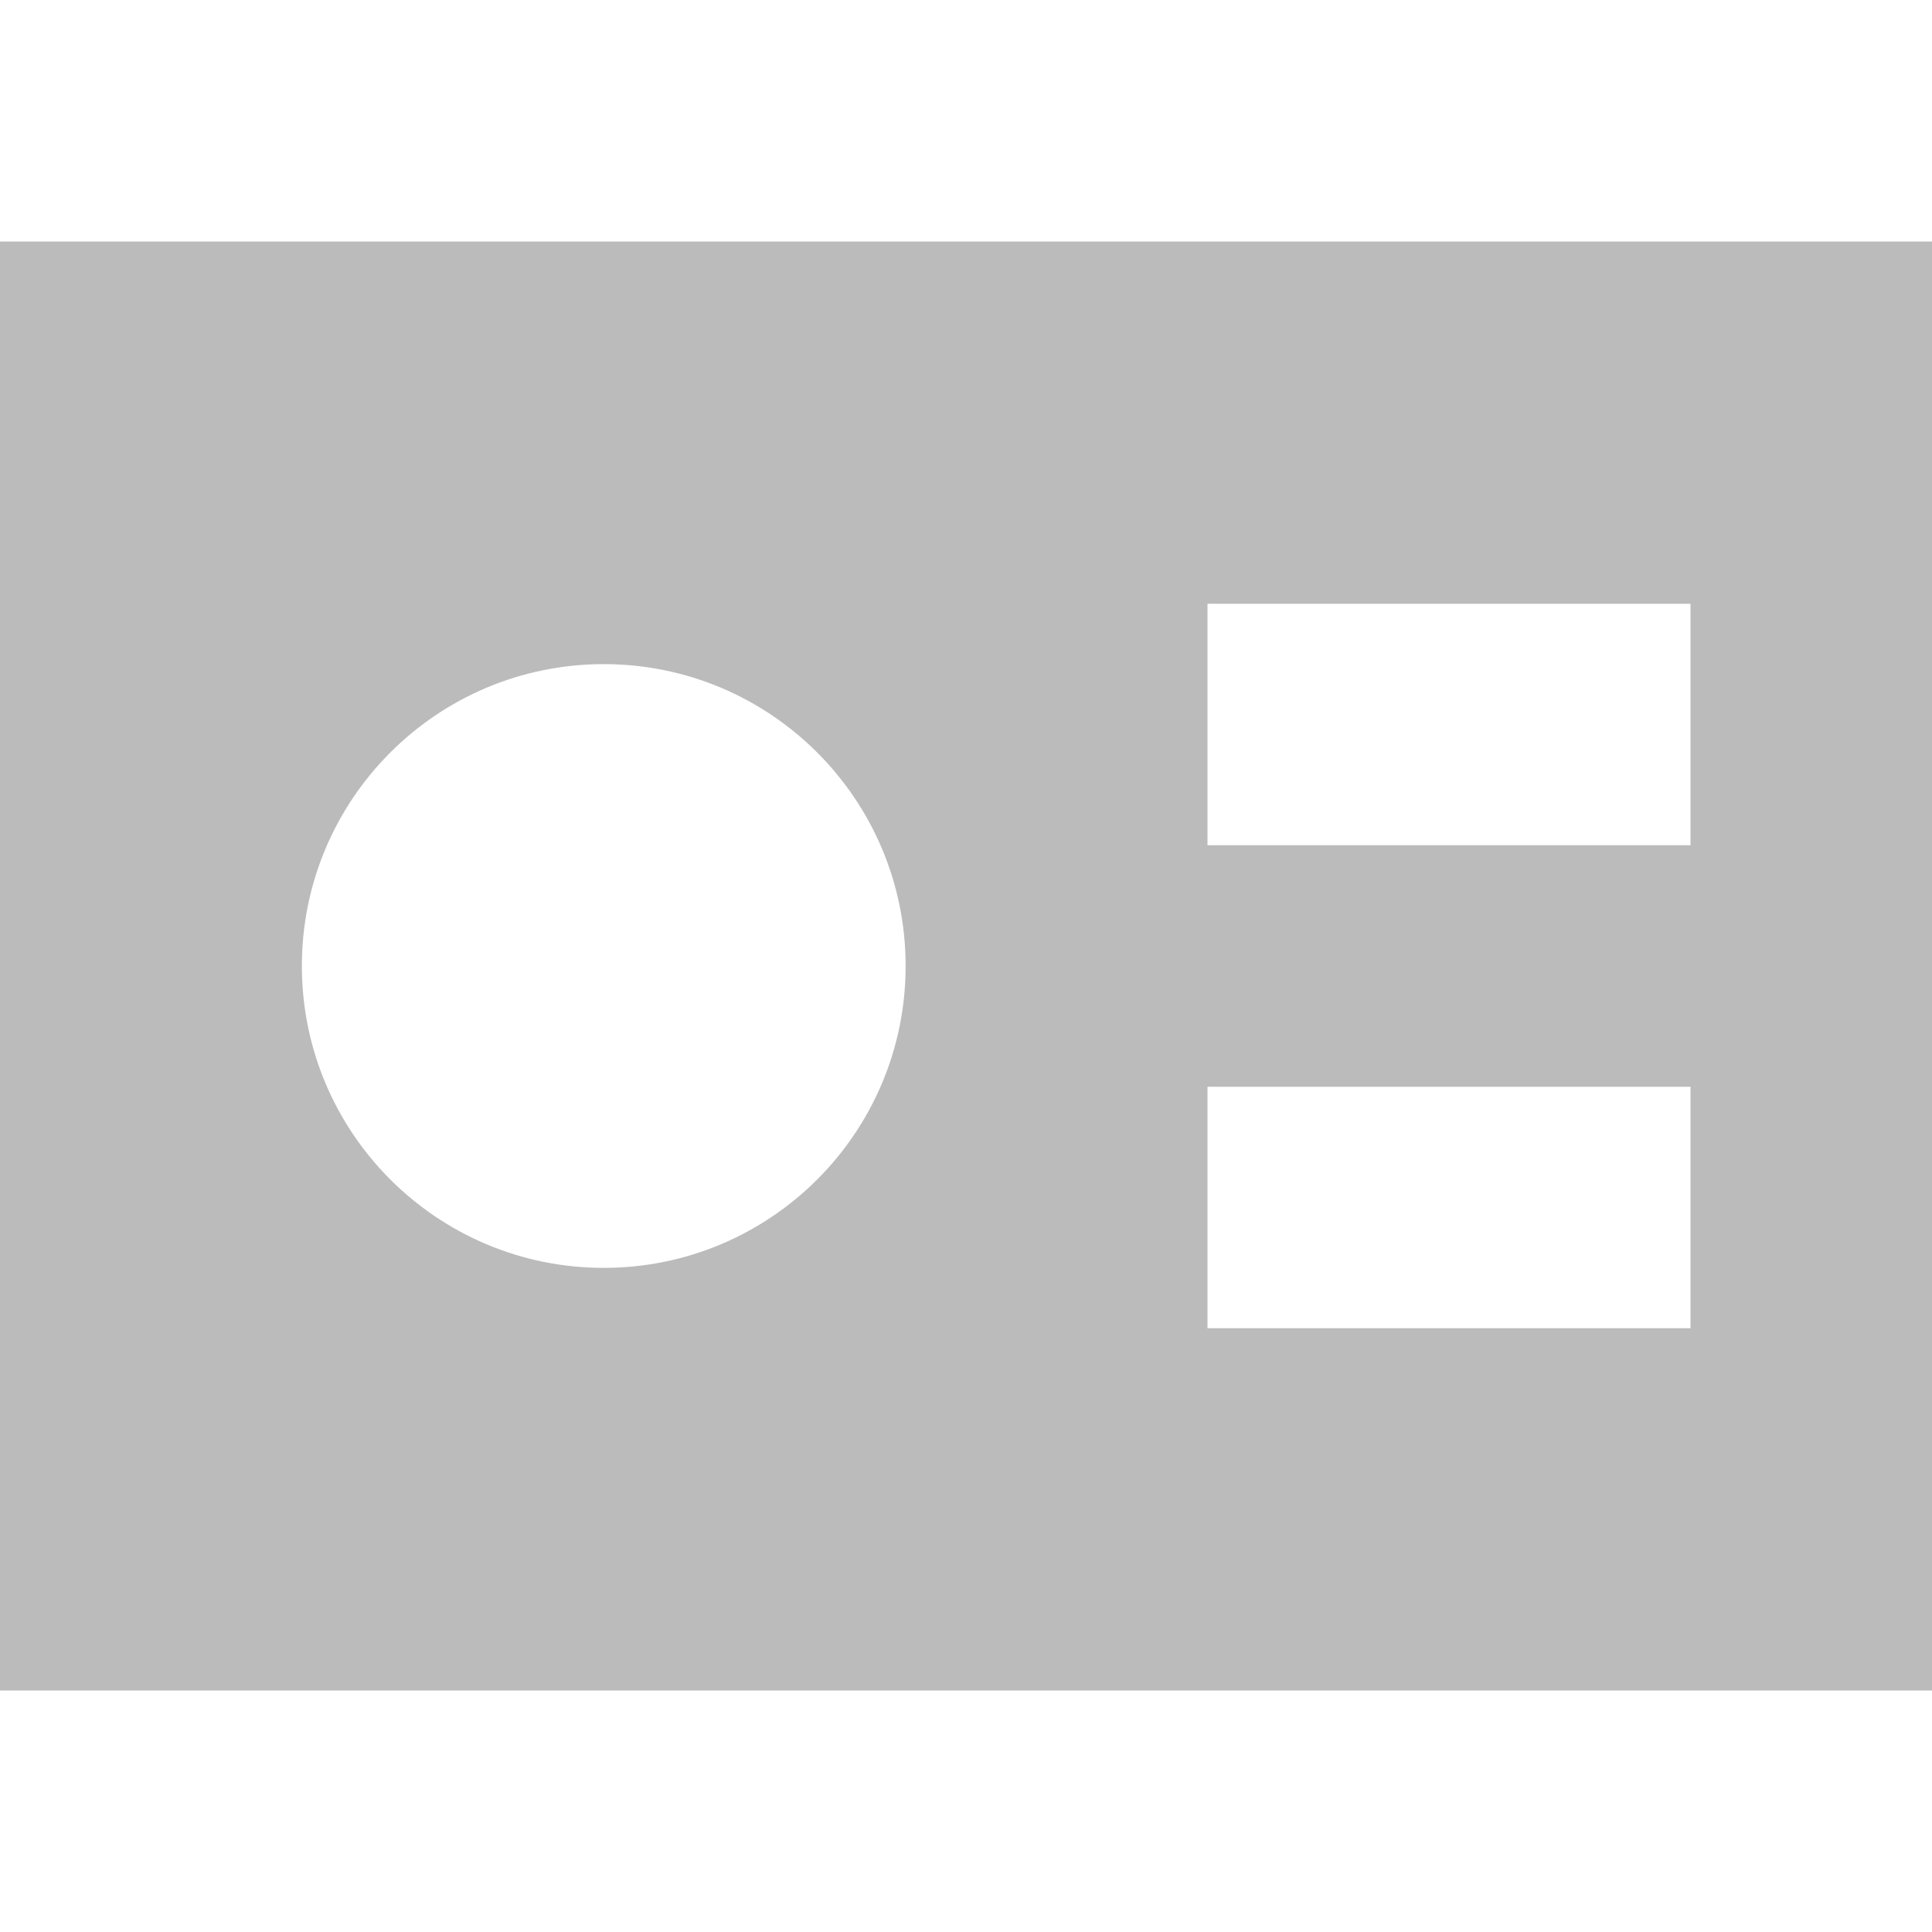
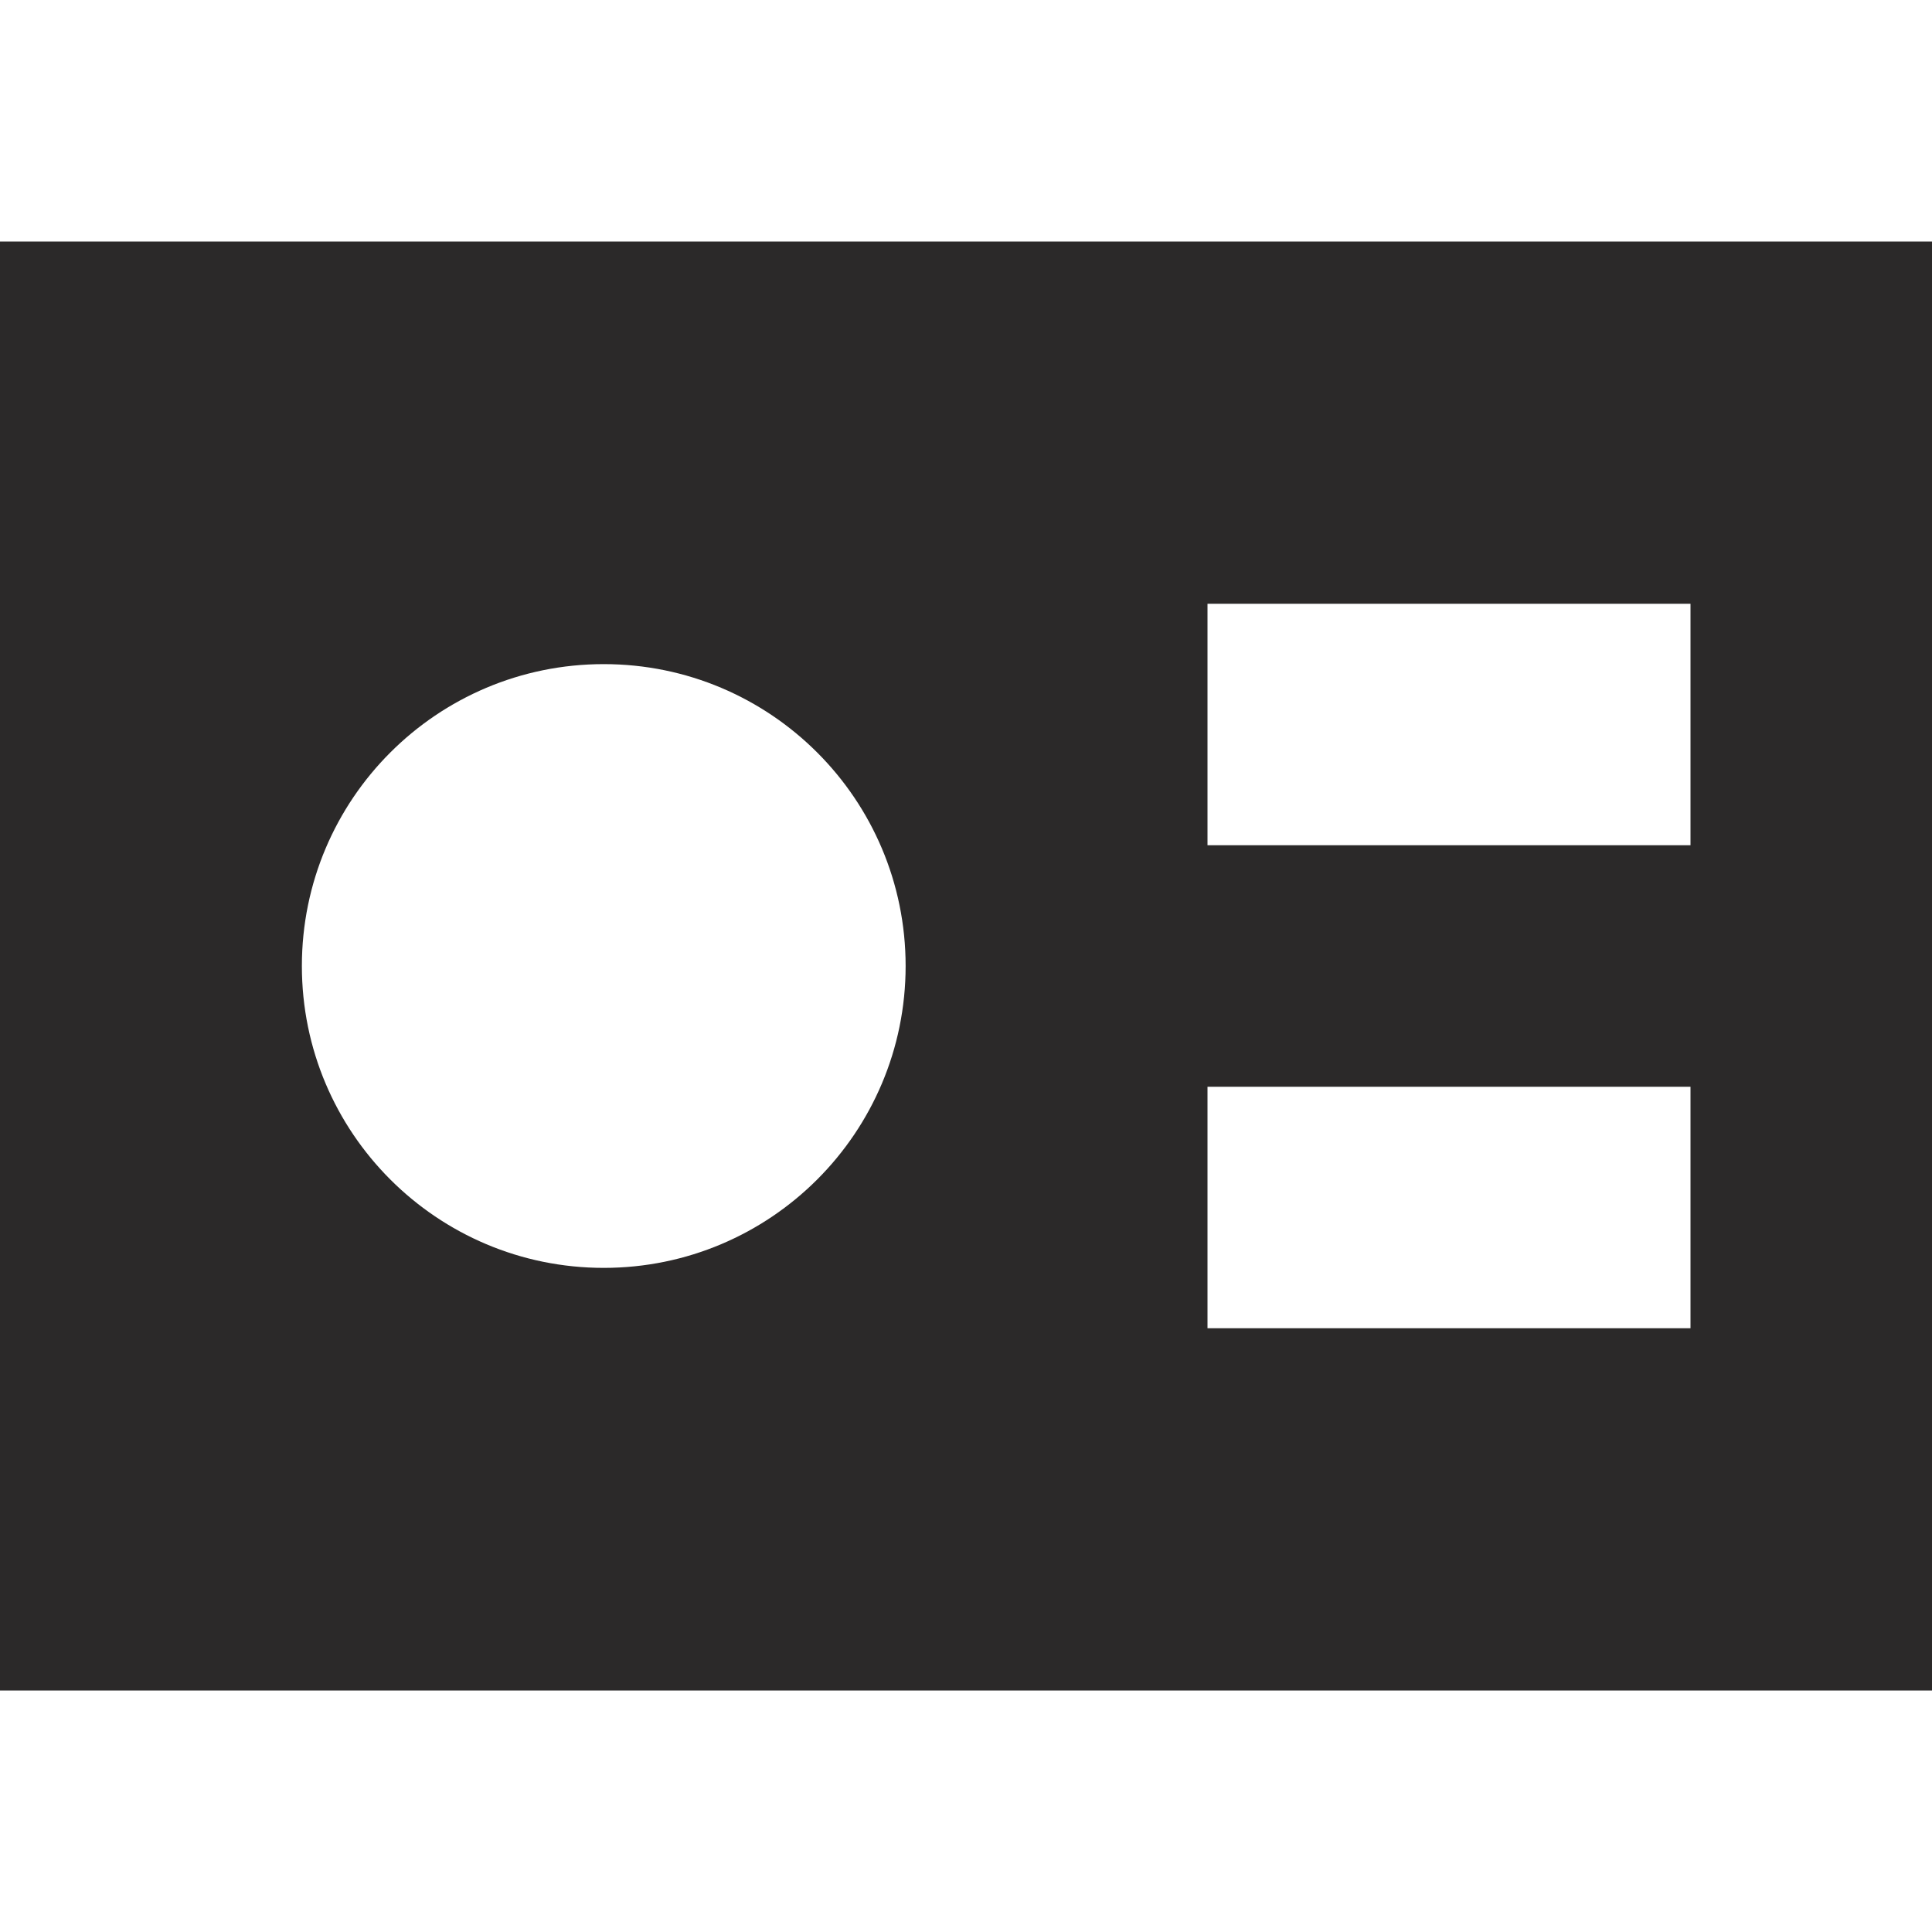
<svg xmlns="http://www.w3.org/2000/svg" width="20px" height="20px" viewBox="0 0 16 16" fill="none">
  <g id="SVGRepo_bgCarrier" stroke-width="0" />
  <g id="SVGRepo_tracerCarrier" stroke-linecap="round" stroke-linejoin="round" />
  <g id="SVGRepo_iconCarrier">
-     <path fill-rule="evenodd" clip-rule="evenodd" d="M16 2H0V14H16V2ZM5 10.5C6.381 10.5 7.5 9.381 7.5 8C7.5 6.619 6.381 5.5 5 5.5C3.619 5.5 2.5 6.619 2.5 8C2.5 9.381 3.619 10.5 5 10.5ZM10 5H14V7H10V5ZM14 9H10V11H14V9Z" fill="#bbb" />
+     <path fill-rule="evenodd" clip-rule="evenodd" d="M16 2H0V14H16V2ZM5 10.5C6.381 10.5 7.5 9.381 7.5 8C7.5 6.619 6.381 5.5 5 5.5C3.619 5.5 2.5 6.619 2.5 8C2.5 9.381 3.619 10.5 5 10.5ZM10 5H14V7H10V5ZM14 9H10V11H14V9Z" fill="#2b2929" />
  </g>
</svg>
